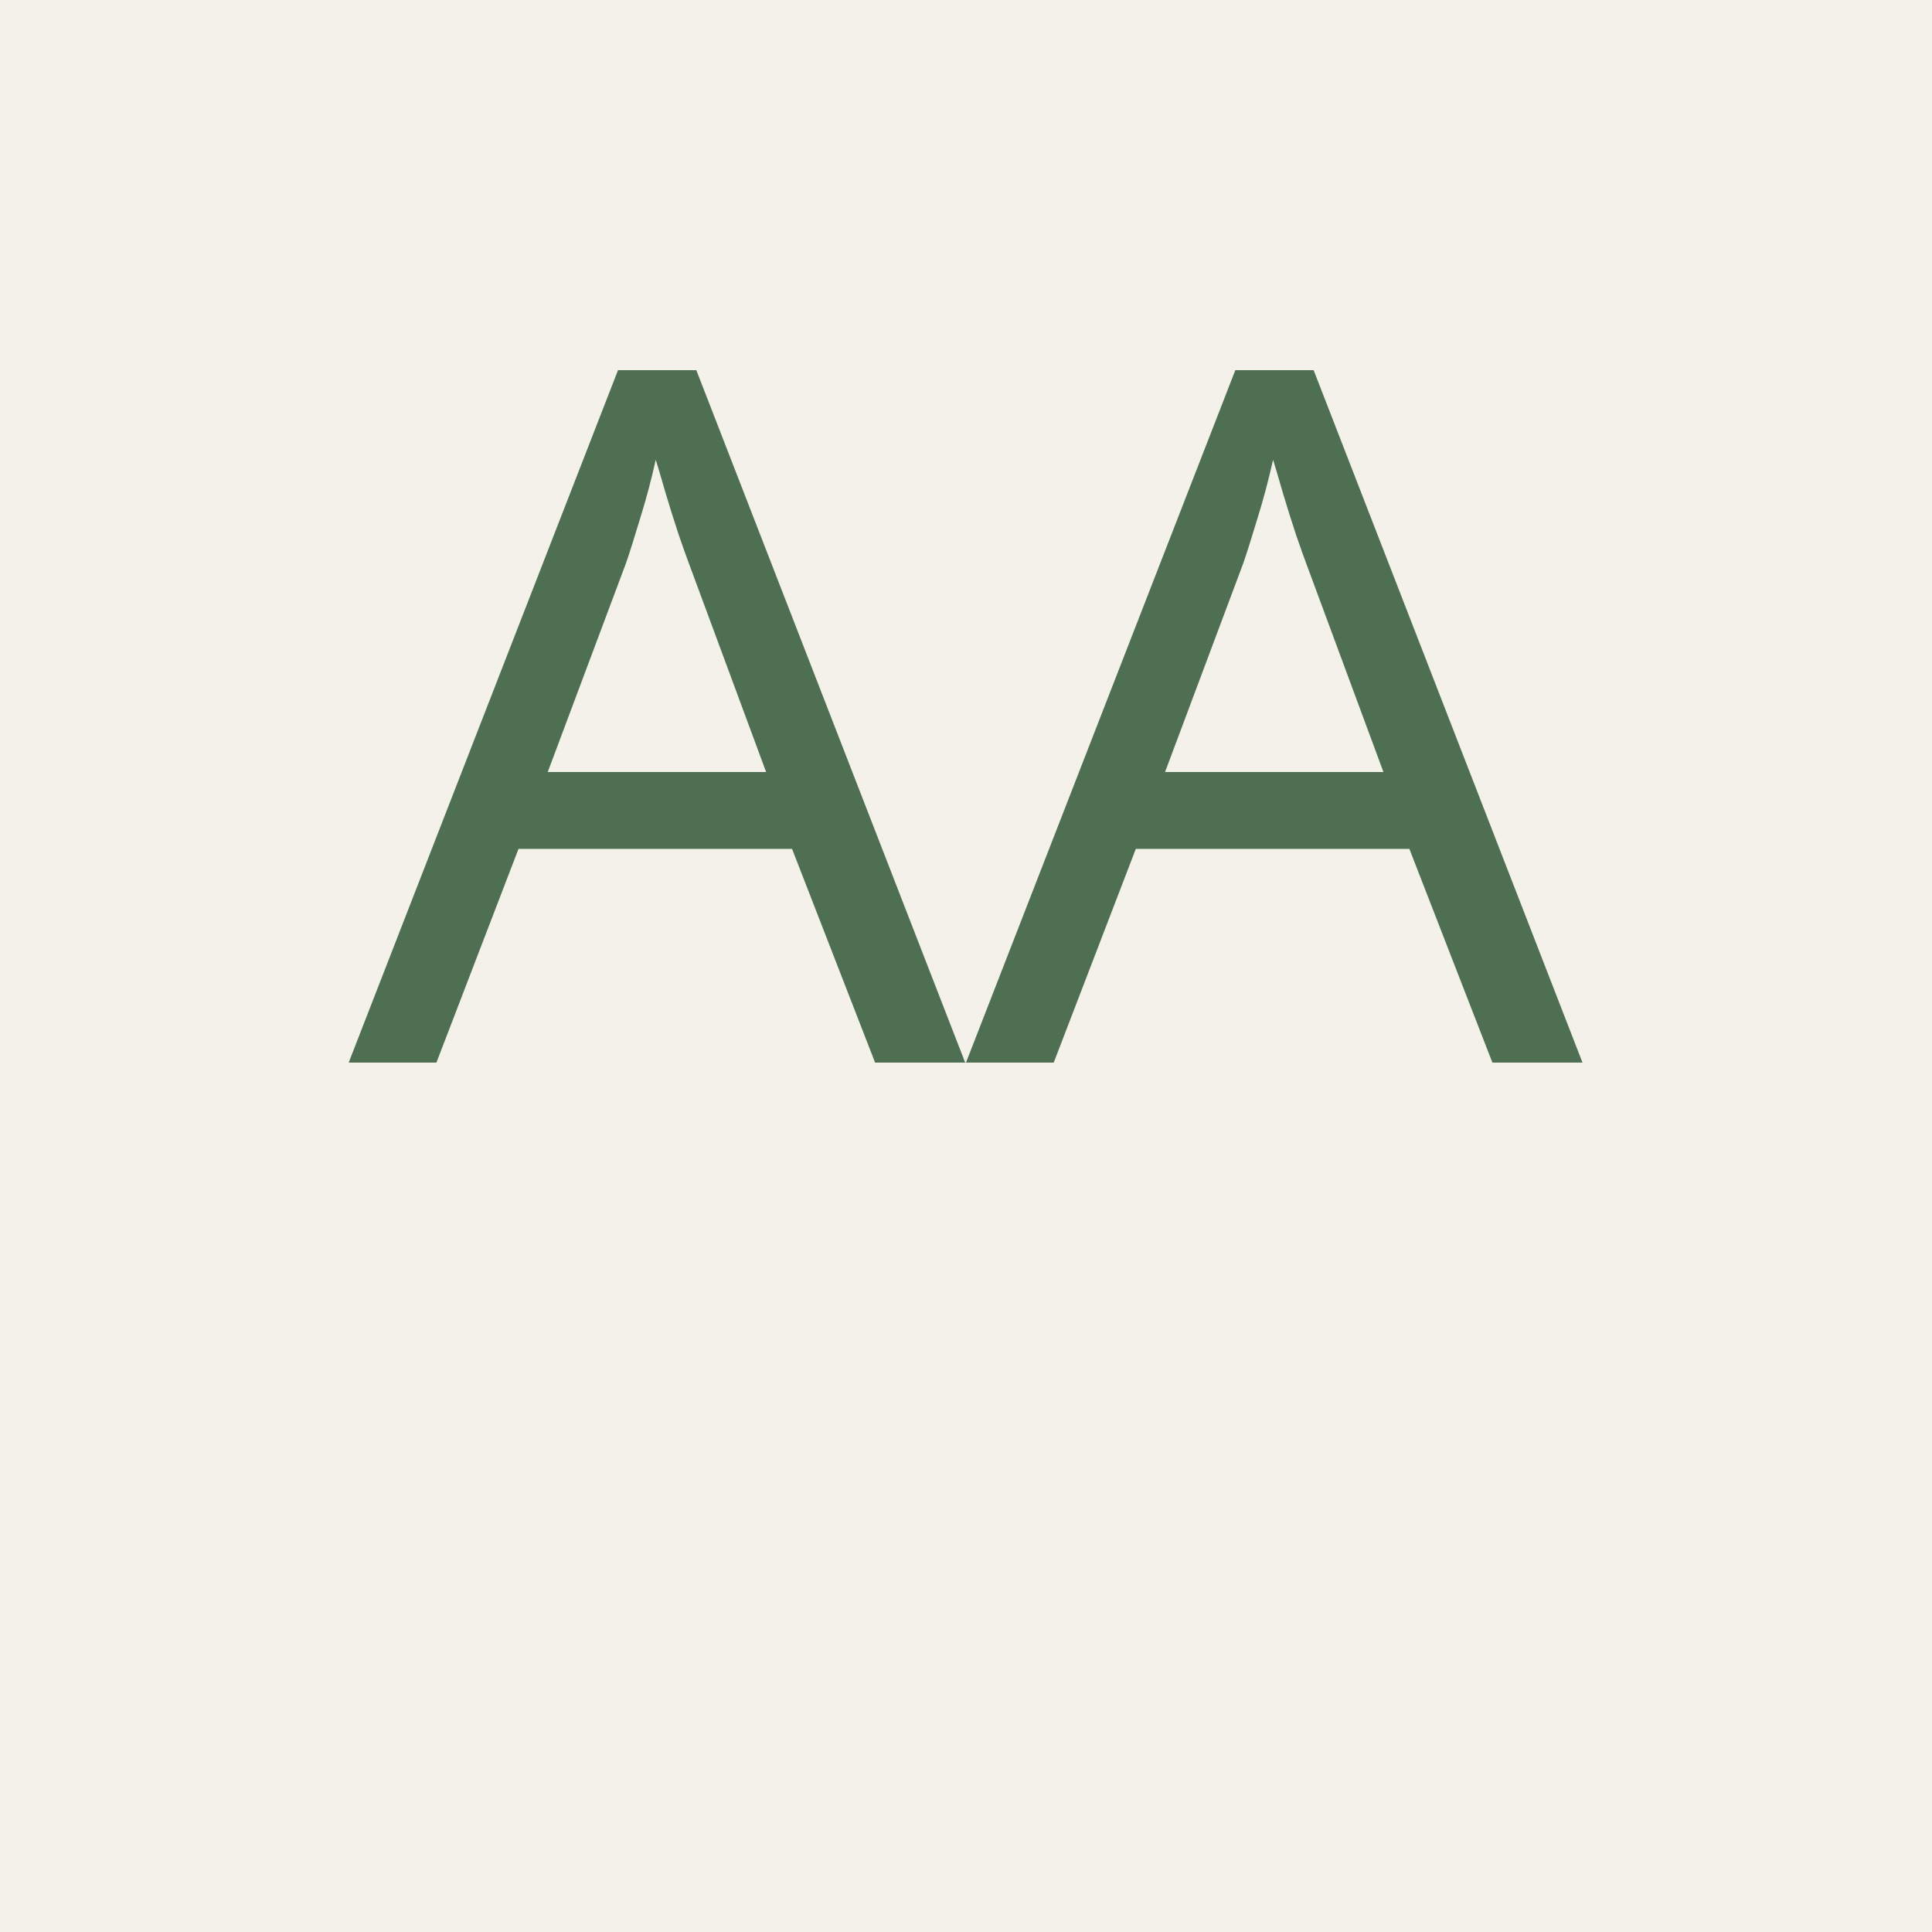
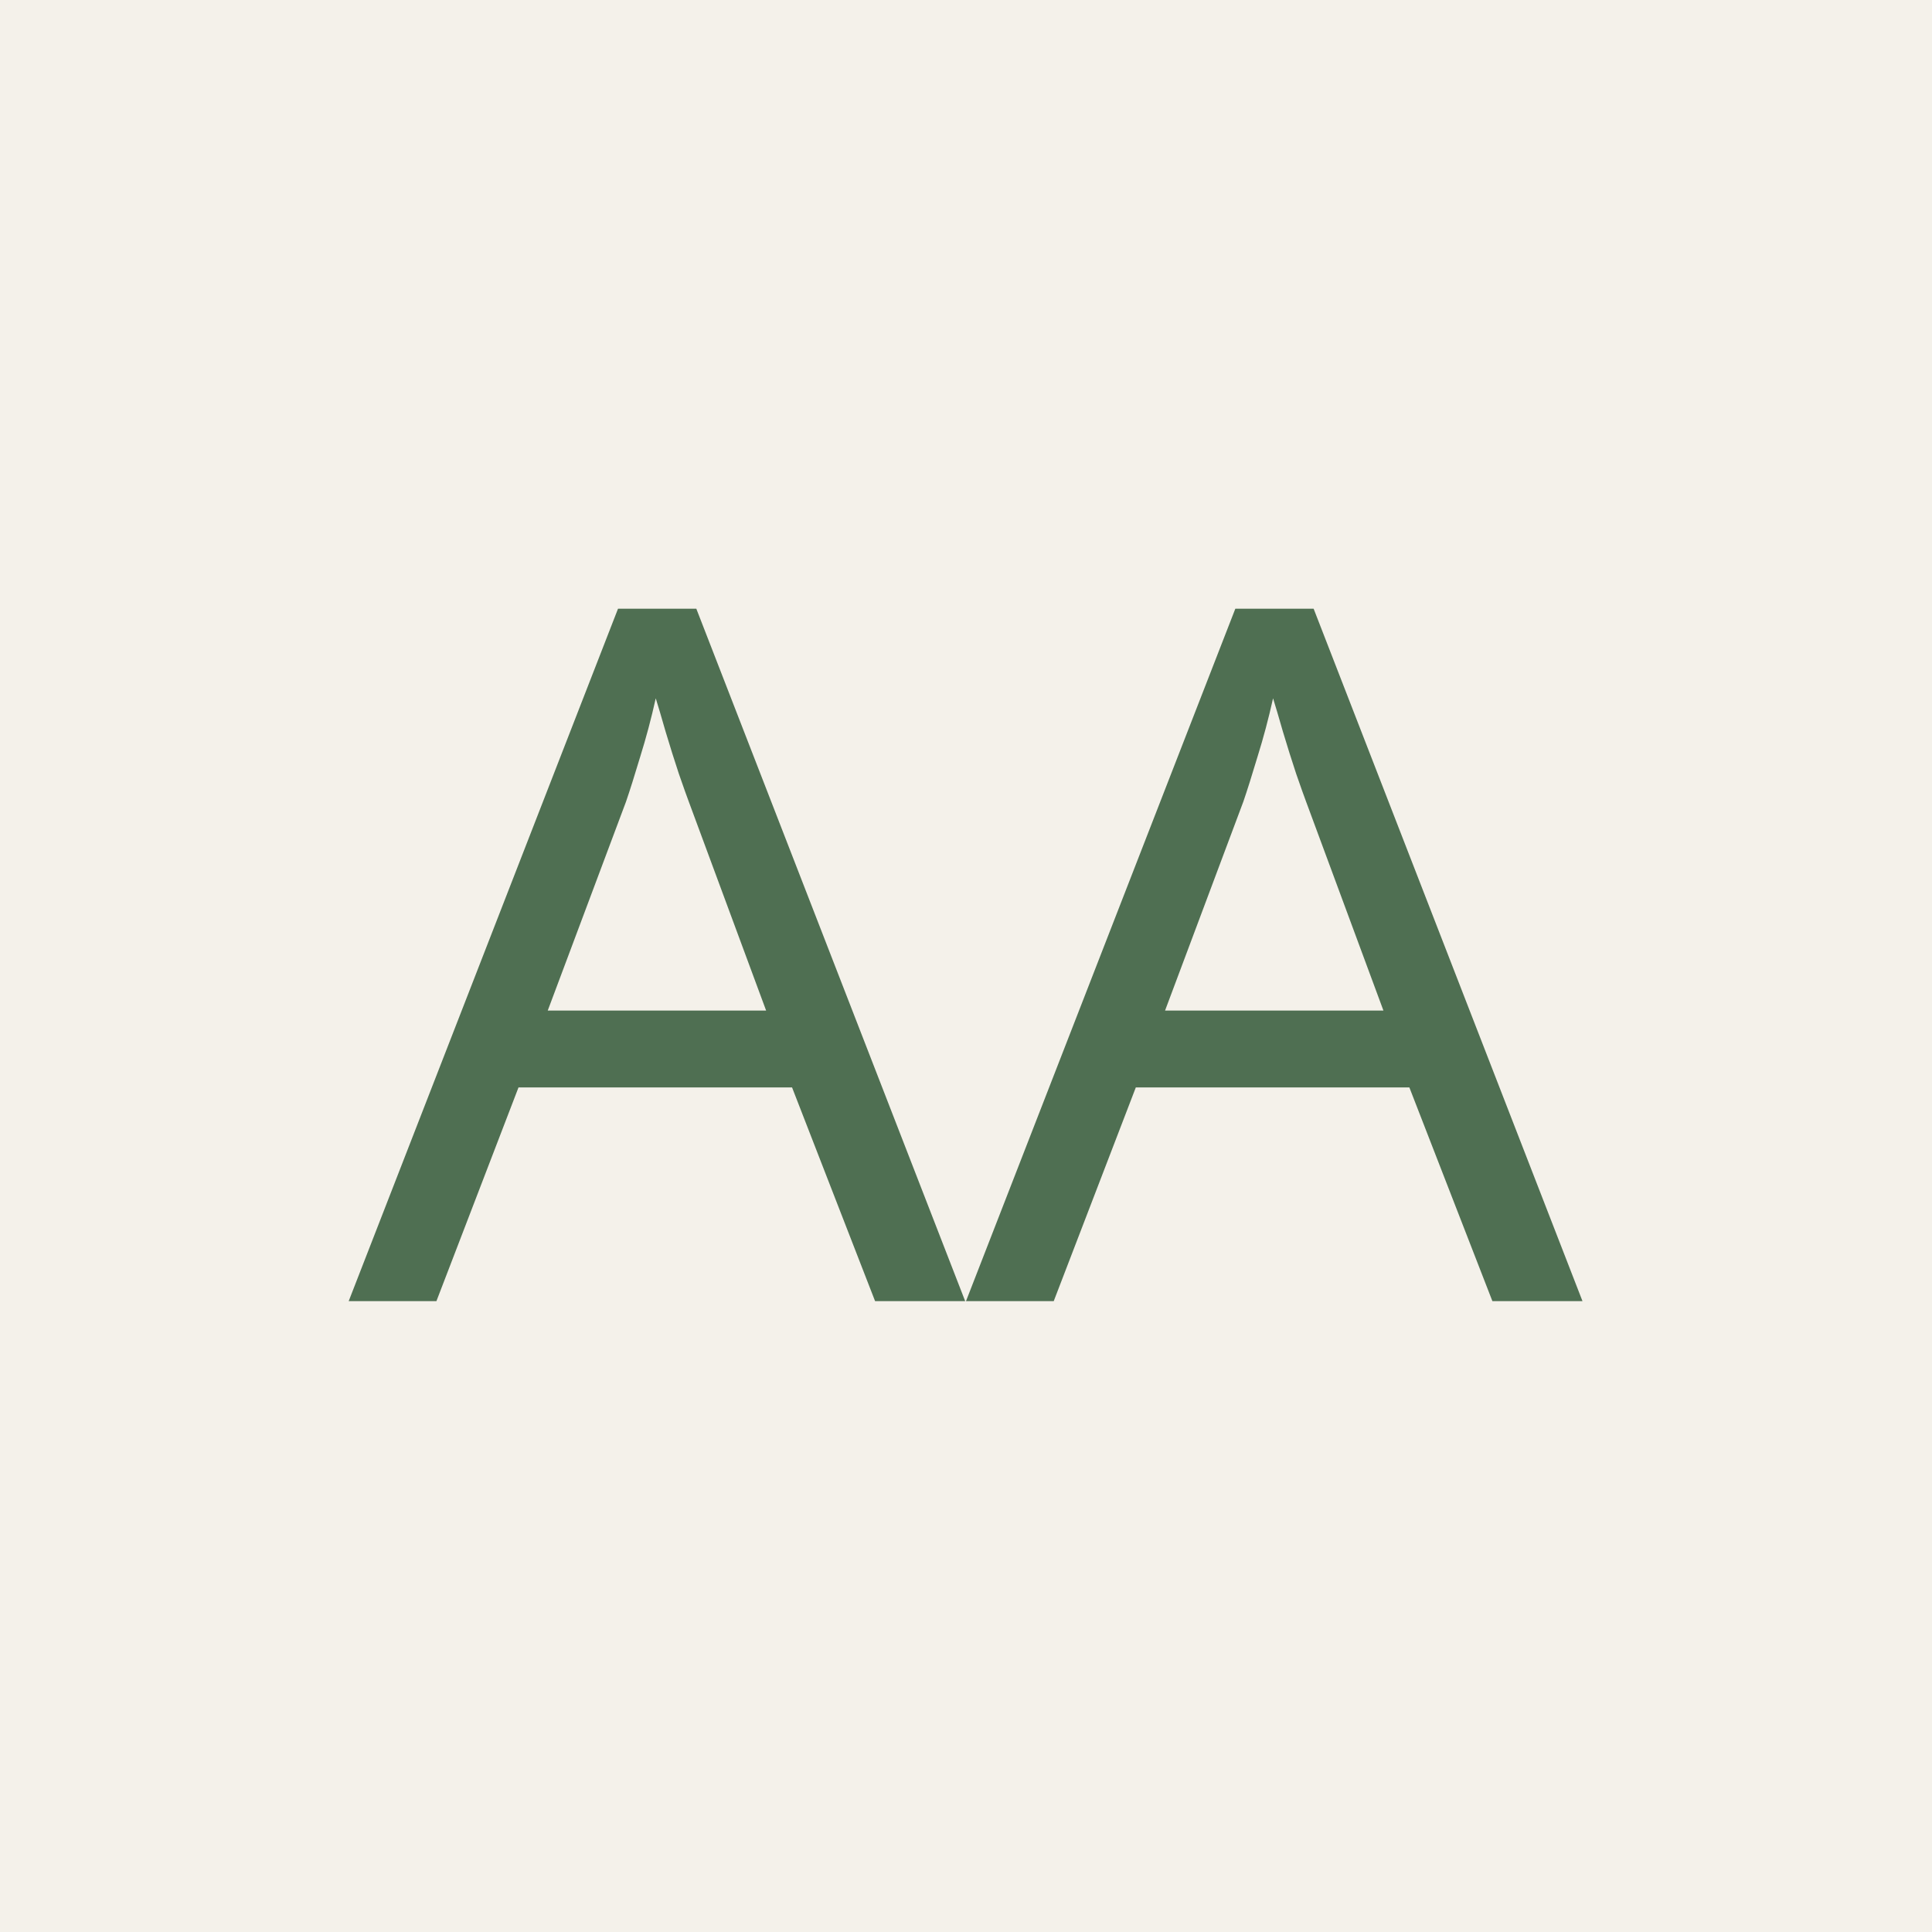
<svg xmlns="http://www.w3.org/2000/svg" width="64" height="64">
  <rect width="64" height="64" fill="#f4f1ea" />
-   <text x="50%" y="55%" text-anchor="middle" font-family="Fraunces" font-size="32" fill="#4f6f52">AA</text>
+   <text x="50%" y="50%" text-anchor="middle" dominant-baseline="middle" font-family="Fraunces" font-size="32" fill="#4f6f52">AA</text>
</svg>
